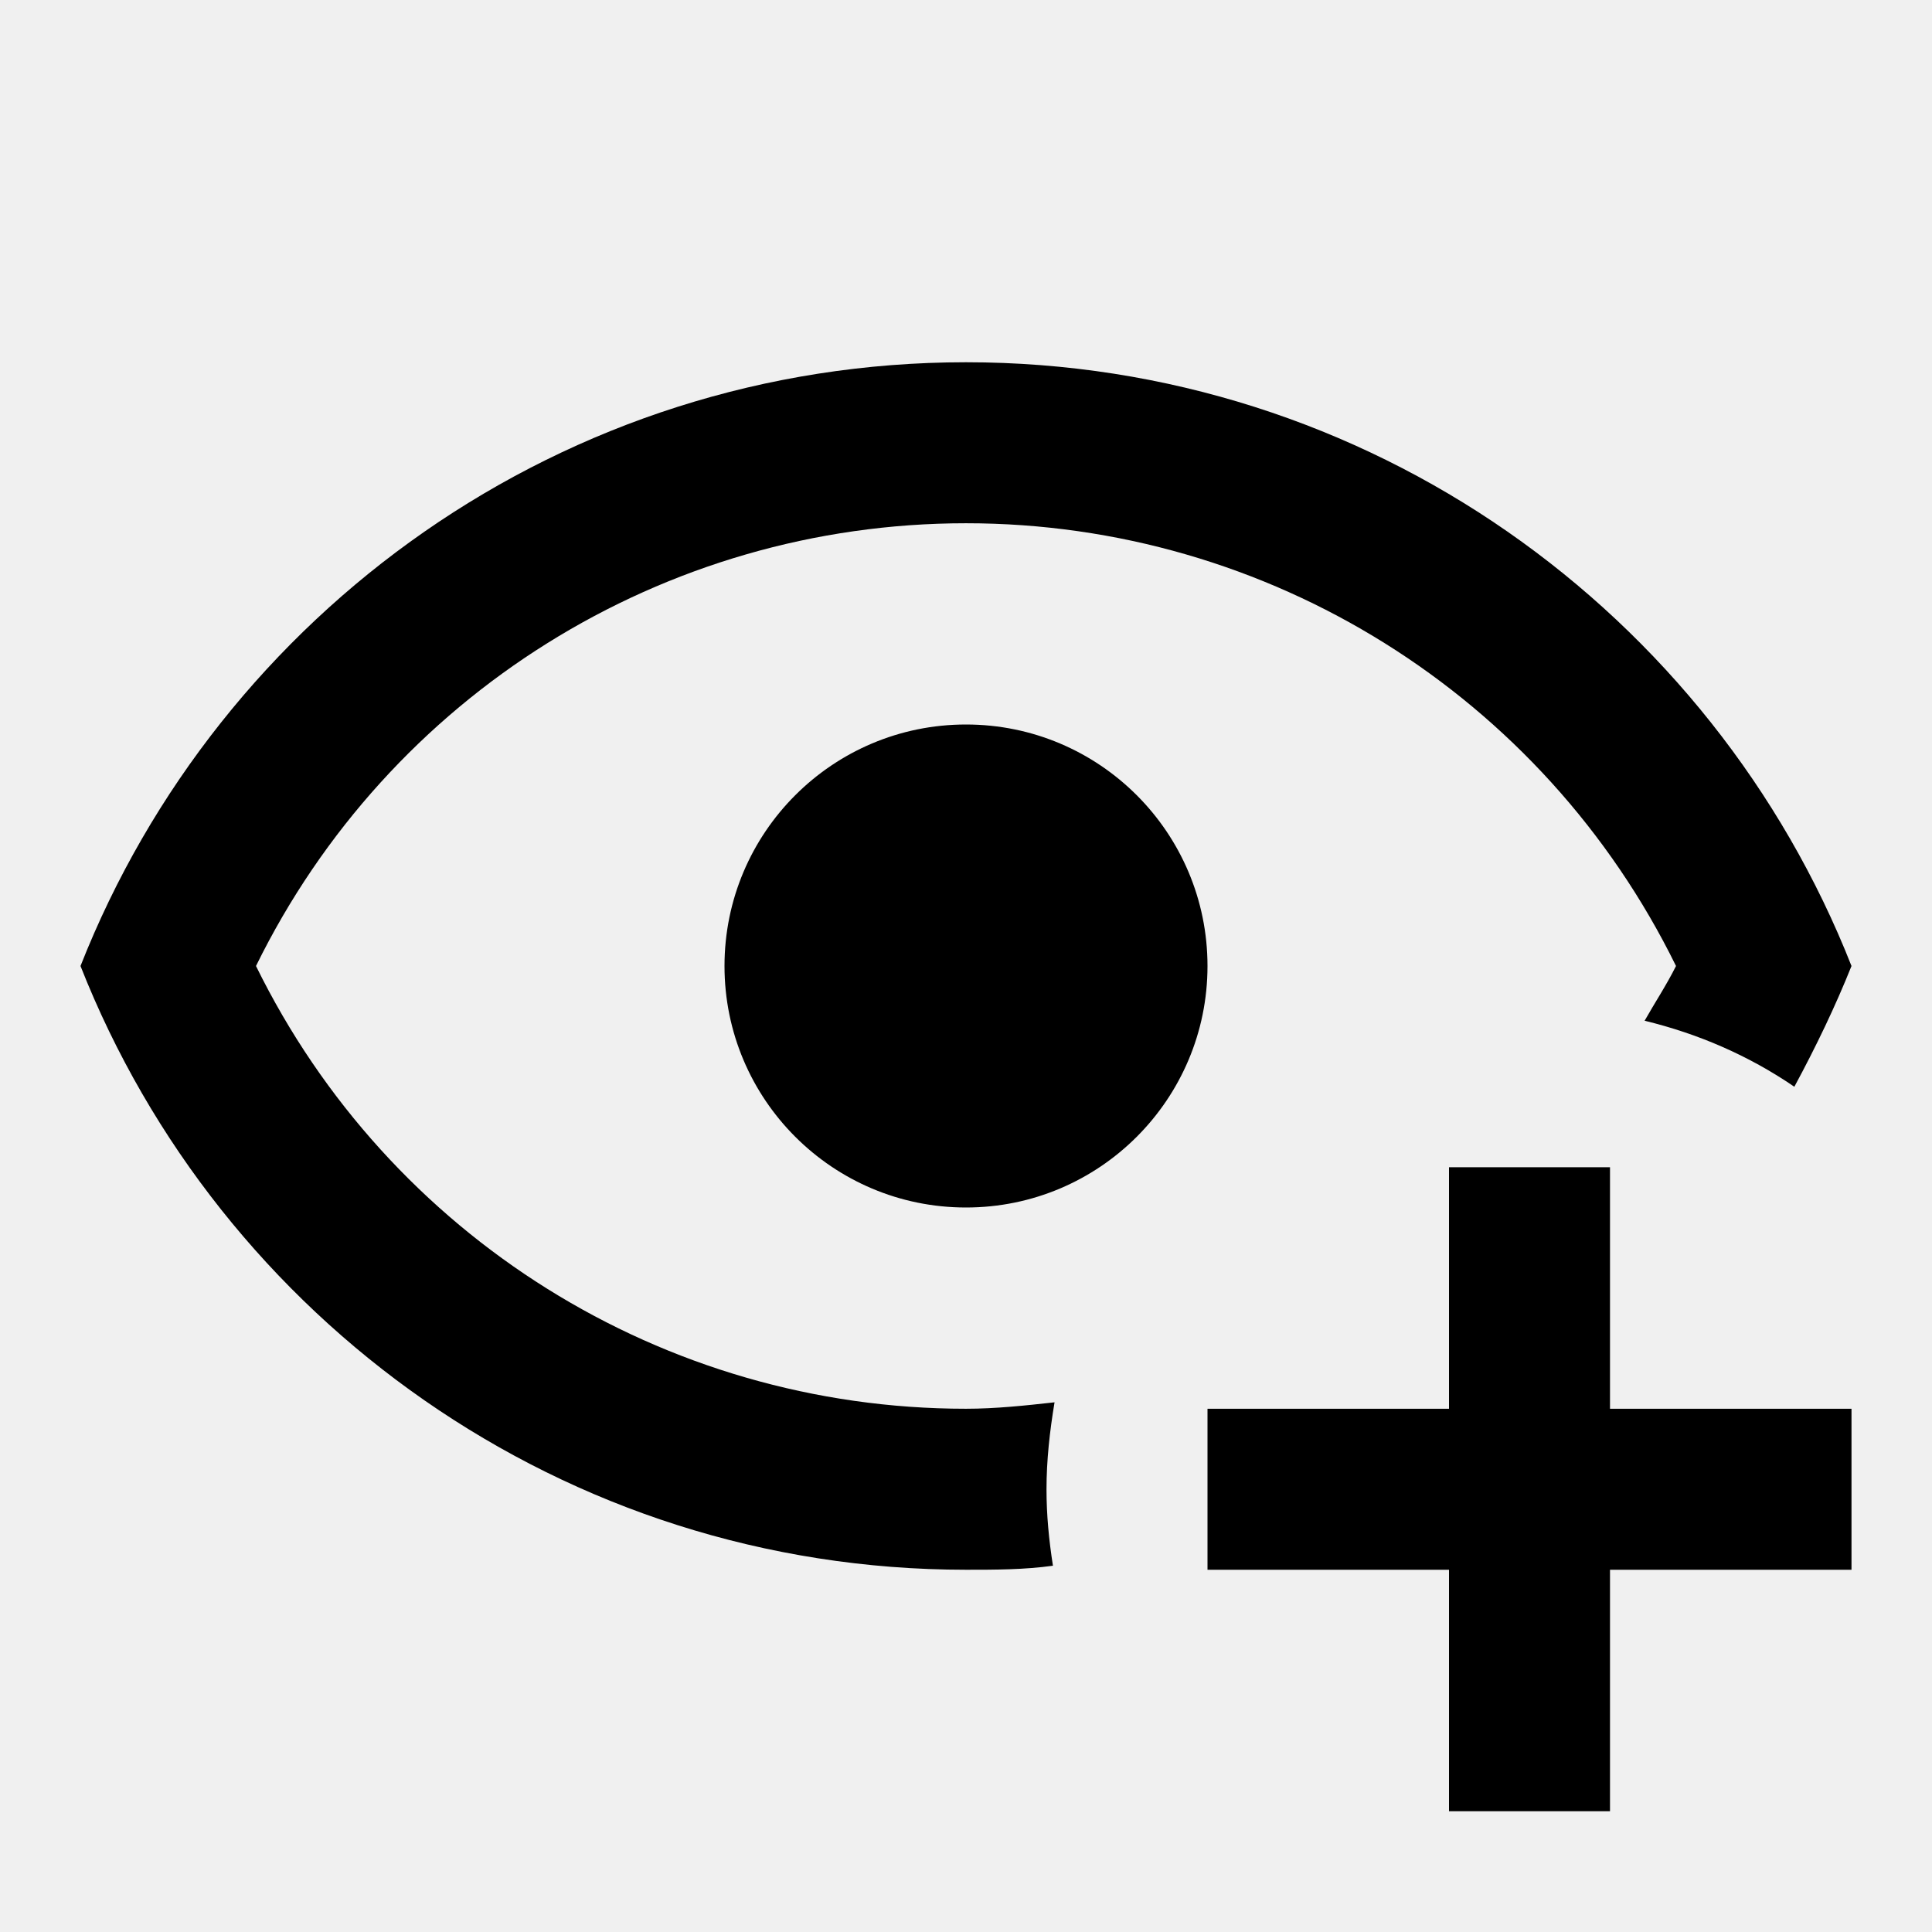
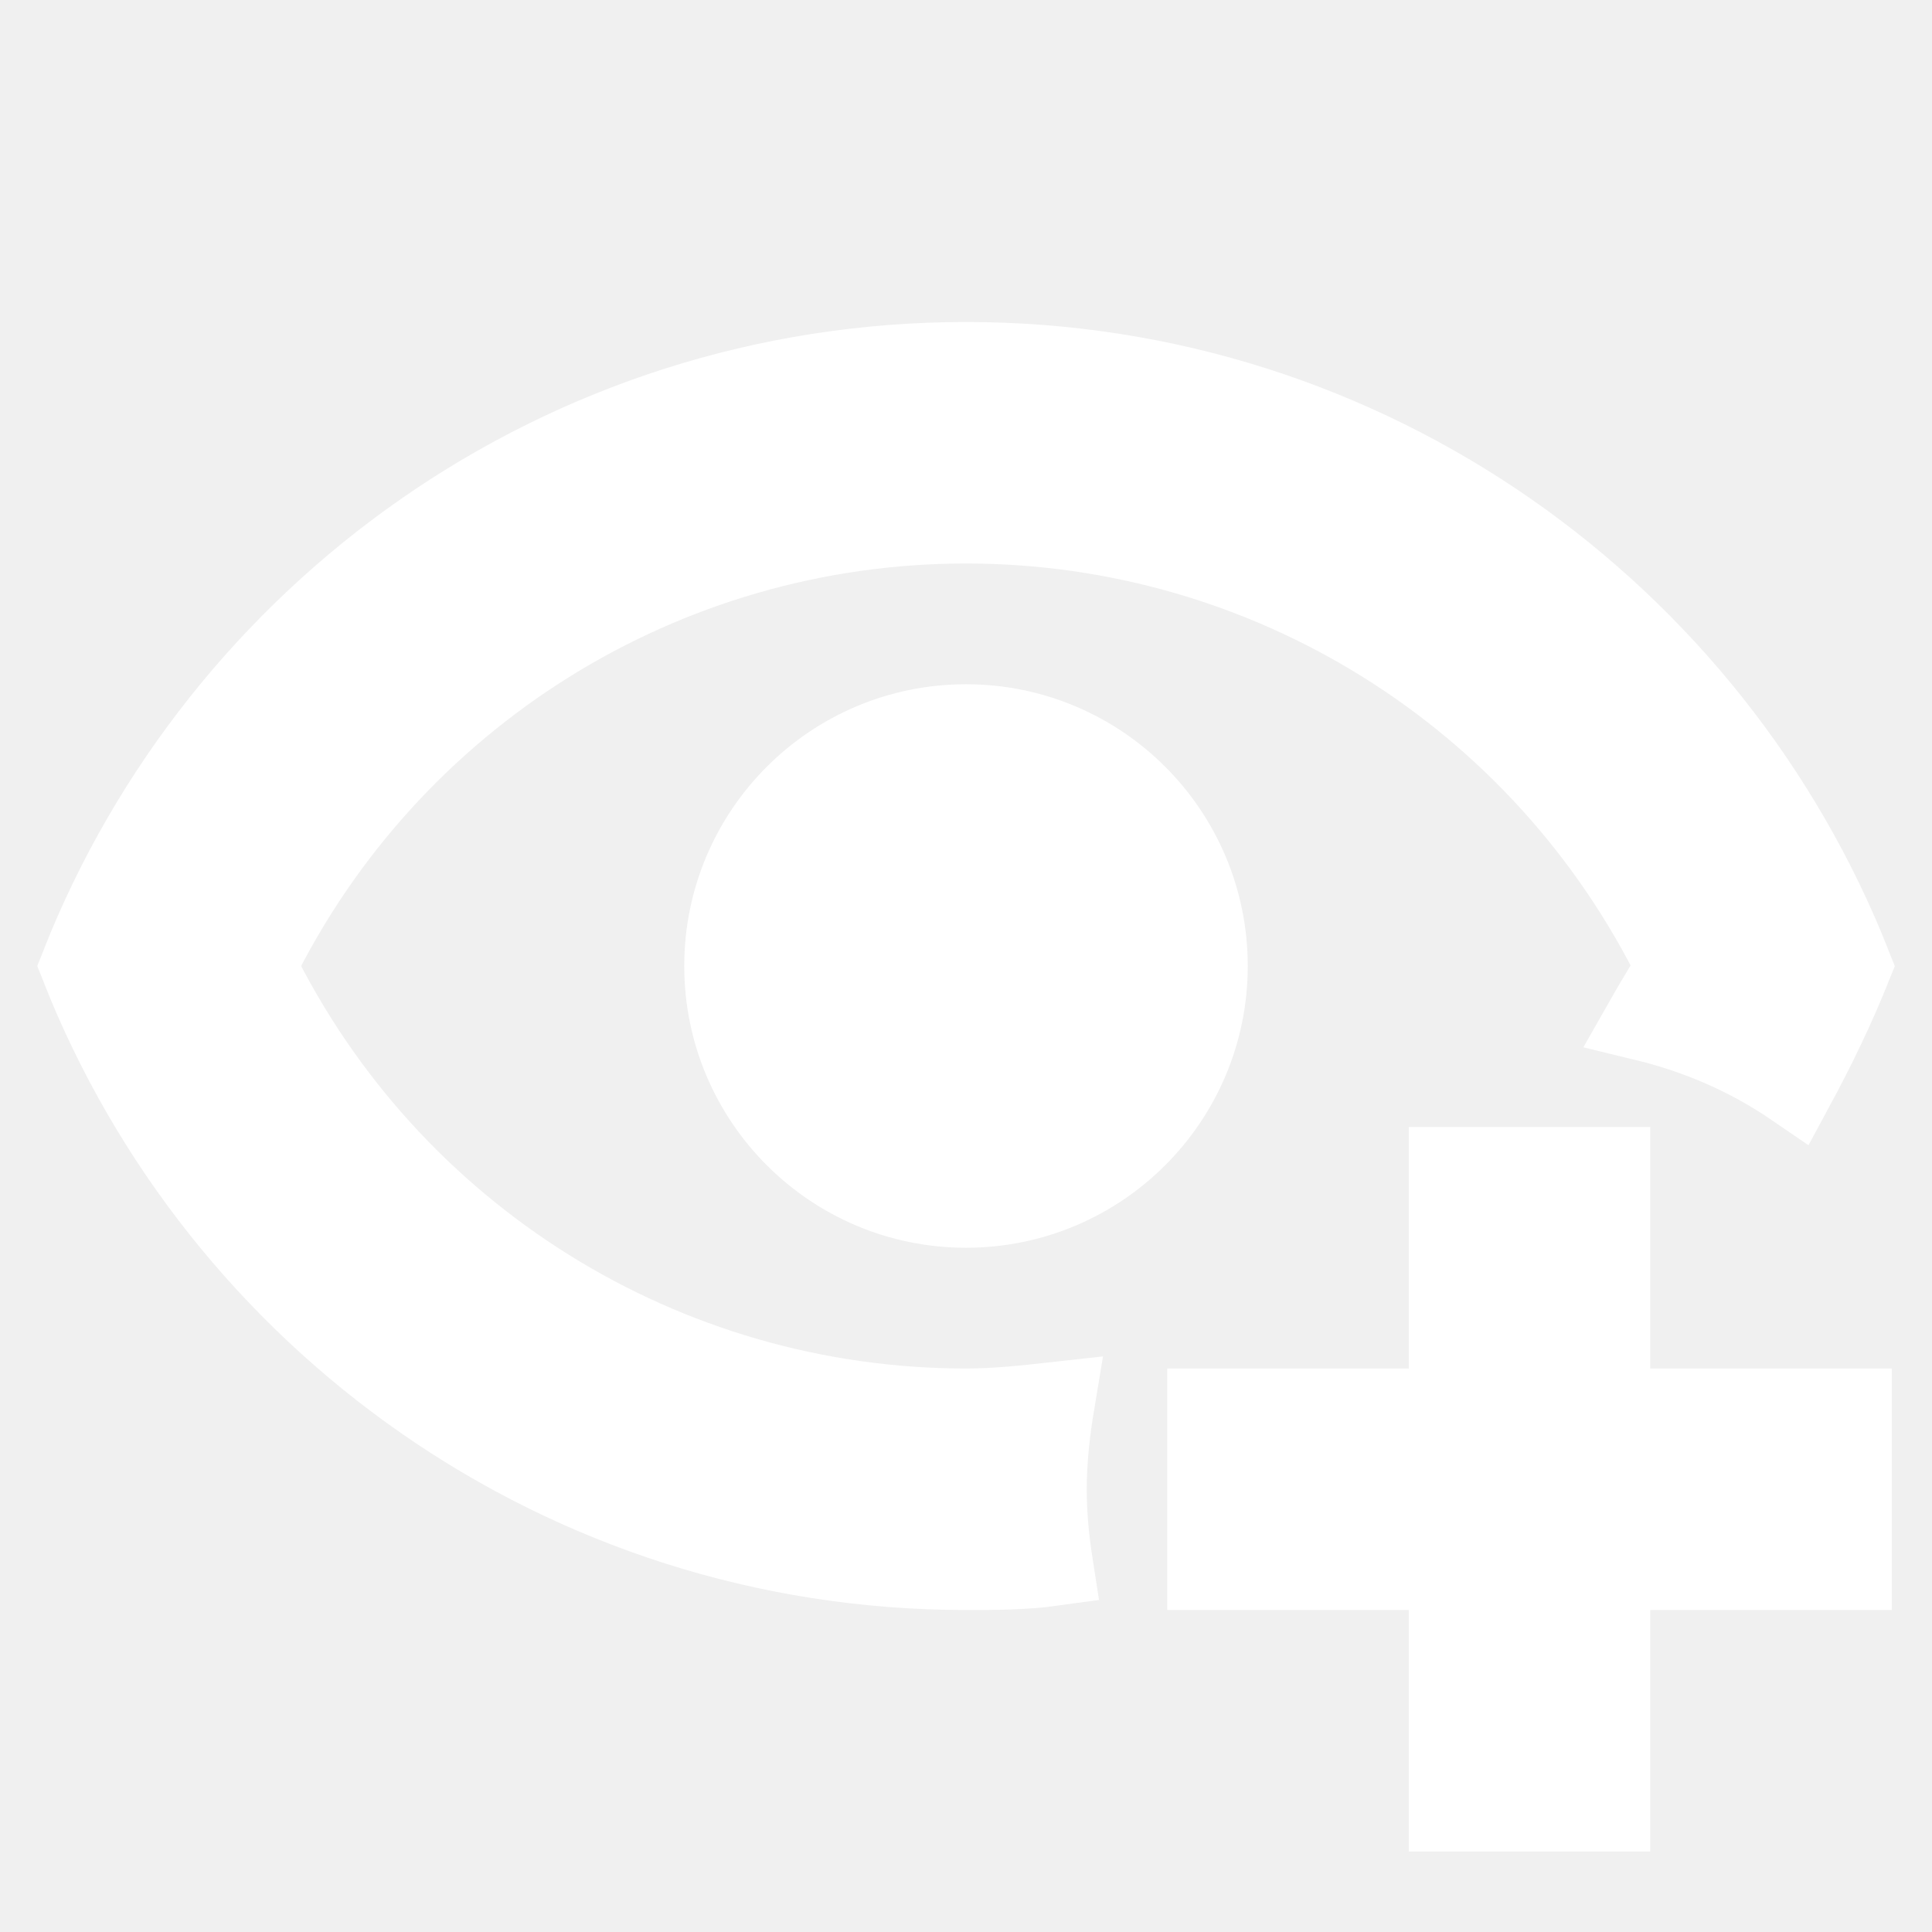
- <svg xmlns="http://www.w3.org/2000/svg" viewBox="0 0 24 24">
+ <svg xmlns="http://www.w3.org/2000/svg" viewBox="0 0 24 24" fill="#ffffff" stroke="#ffffff">
  <path d="M12,4.5C7,4.5 2.73,7.61 1,12C2.73,16.39 7,19.5 12,19.5C12.36,19.5 12.72,19.5 13.08,19.45C13.03,19.13 13,18.82 13,18.5C13,18.14 13.04,17.78 13.1,17.42C12.74,17.46 12.37,17.5 12,17.5C8.24,17.5 4.83,15.36 3.18,12C4.83,8.64 8.24,6.5 12,6.5C15.76,6.5 19.17,8.64 20.82,12C20.7,12.24 20.56,12.45 20.43,12.68C21.09,12.84 21.72,13.11 22.29,13.5C22.56,13 22.8,12.5 23,12C21.27,7.61 17,4.5 12,4.5M12,9A3,3 0 0,0 9,12A3,3 0 0,0 12,15A3,3 0 0,0 15,12A3,3 0 0,0 12,9M18,14.5V17.5H15V19.5H18V22.5H20V19.5H23V17.5H20V14.5H18Z" />
</svg>
